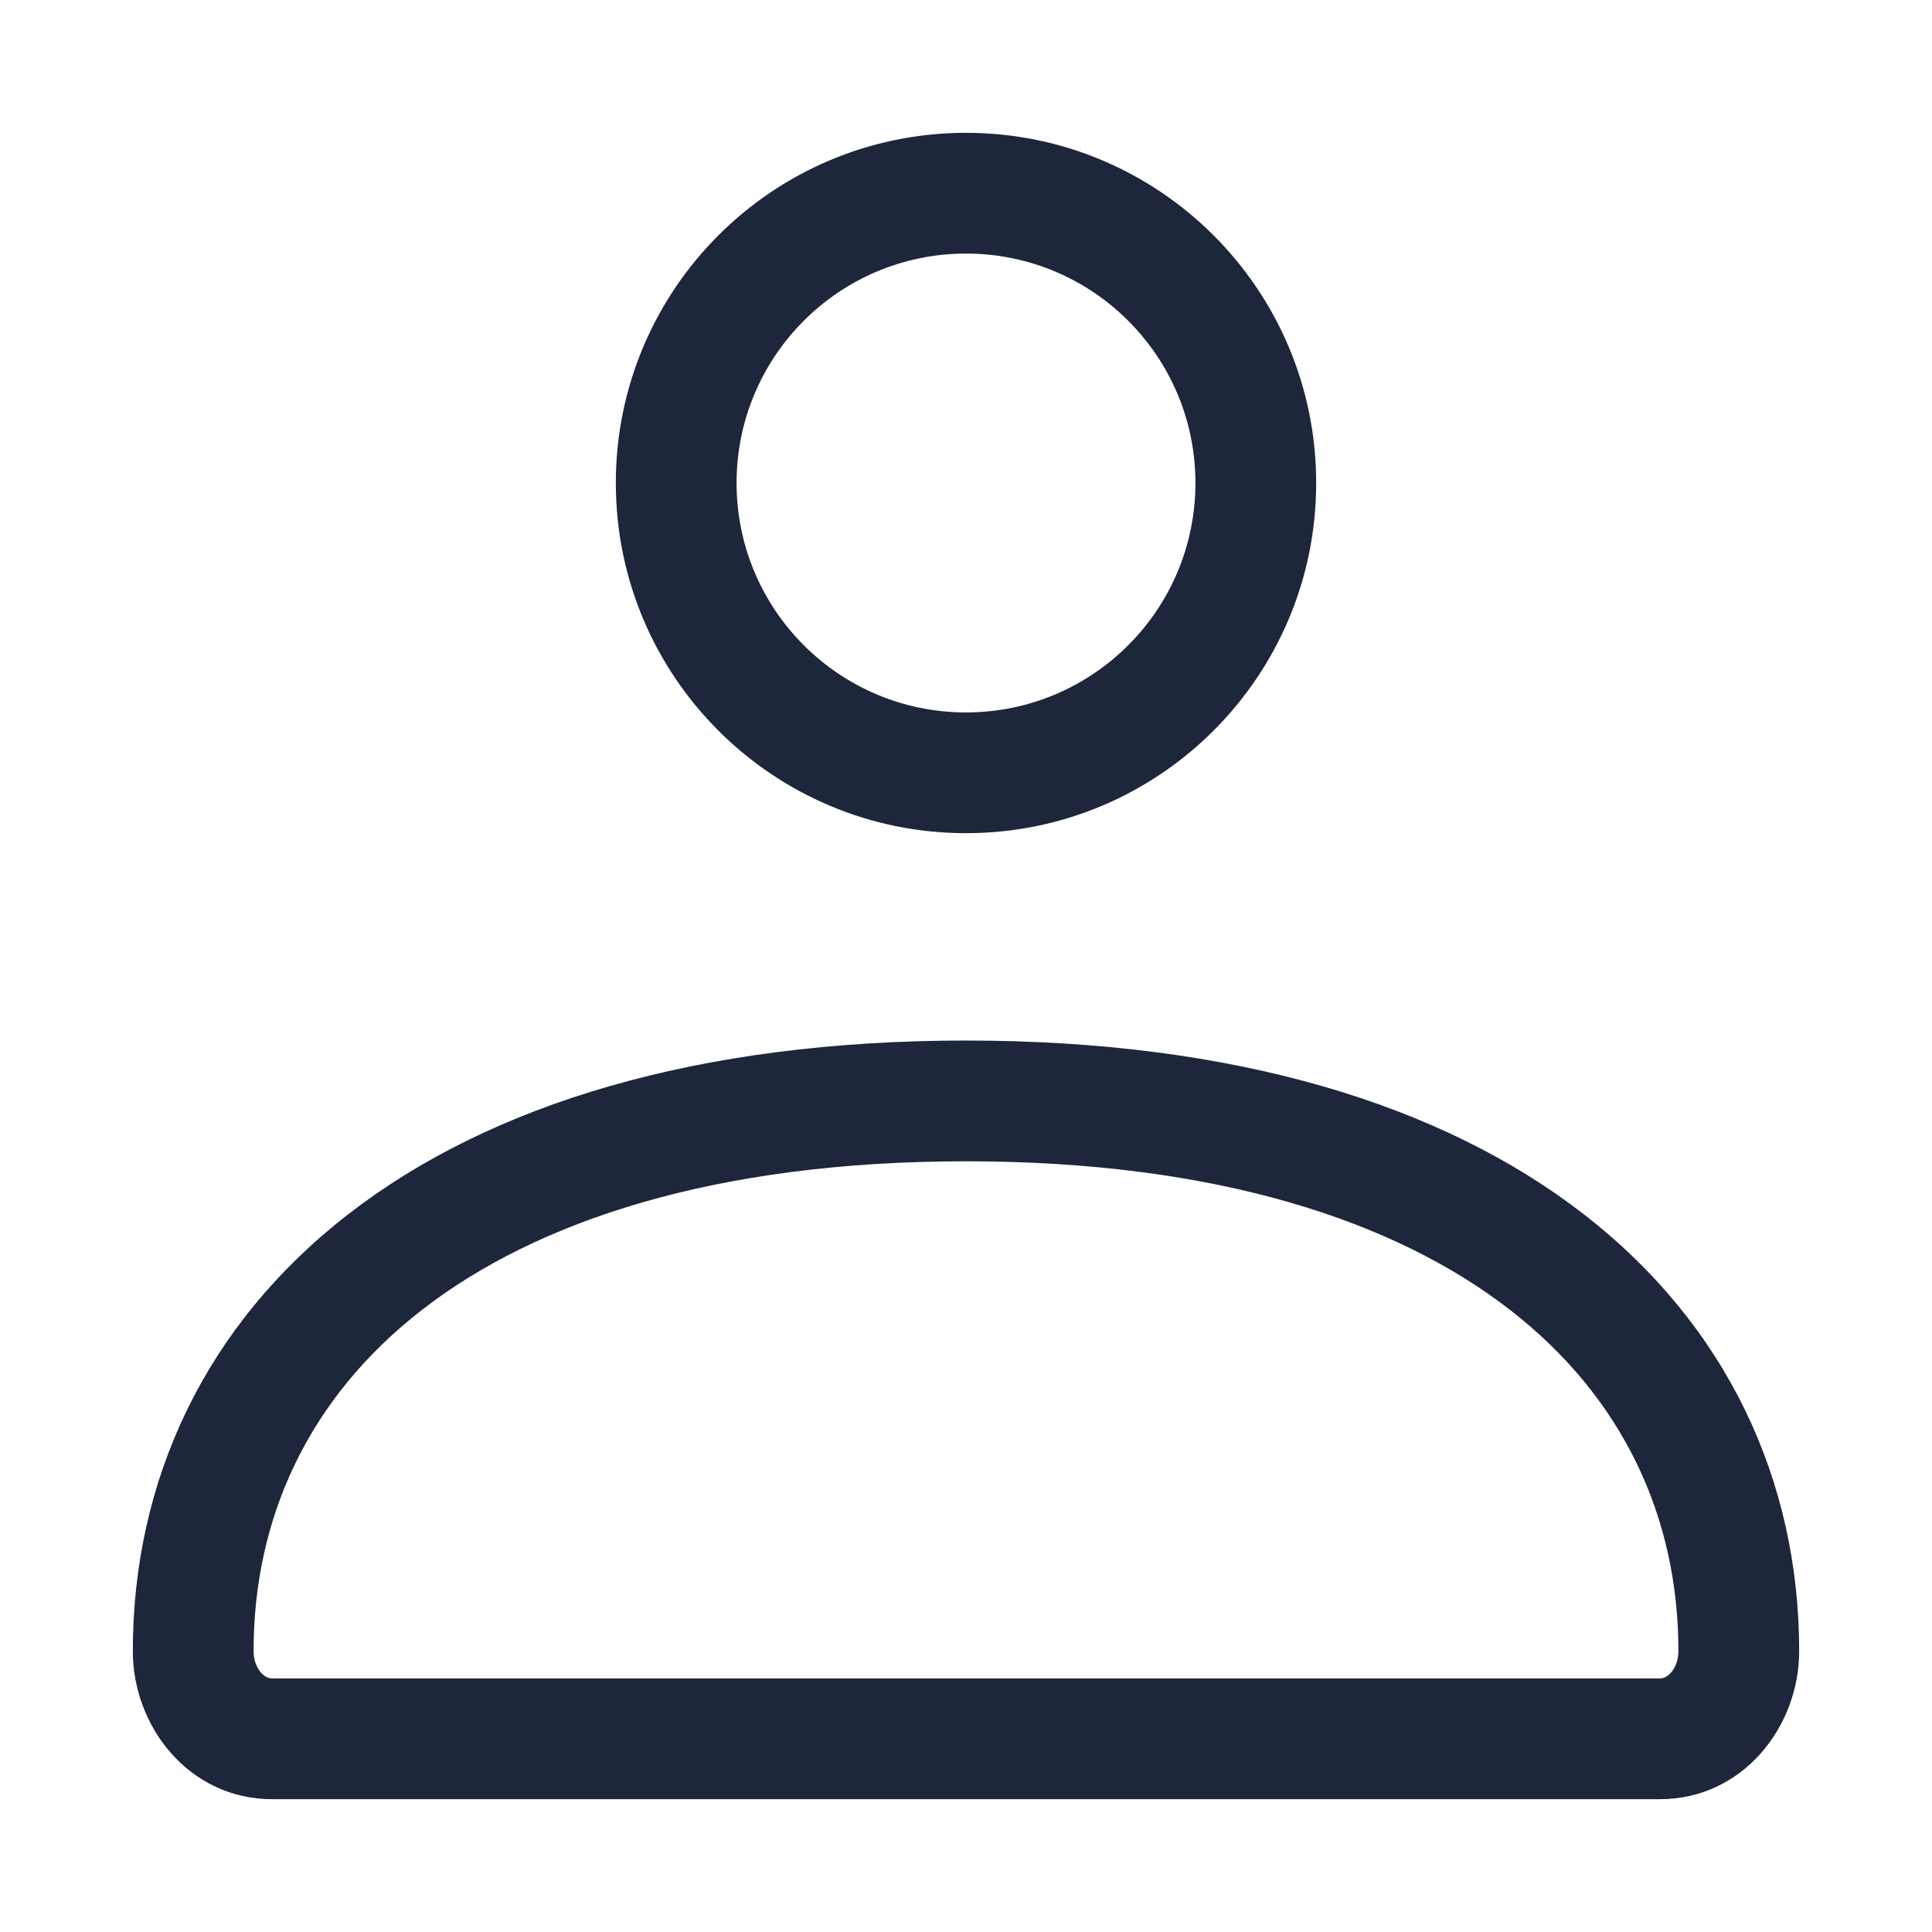
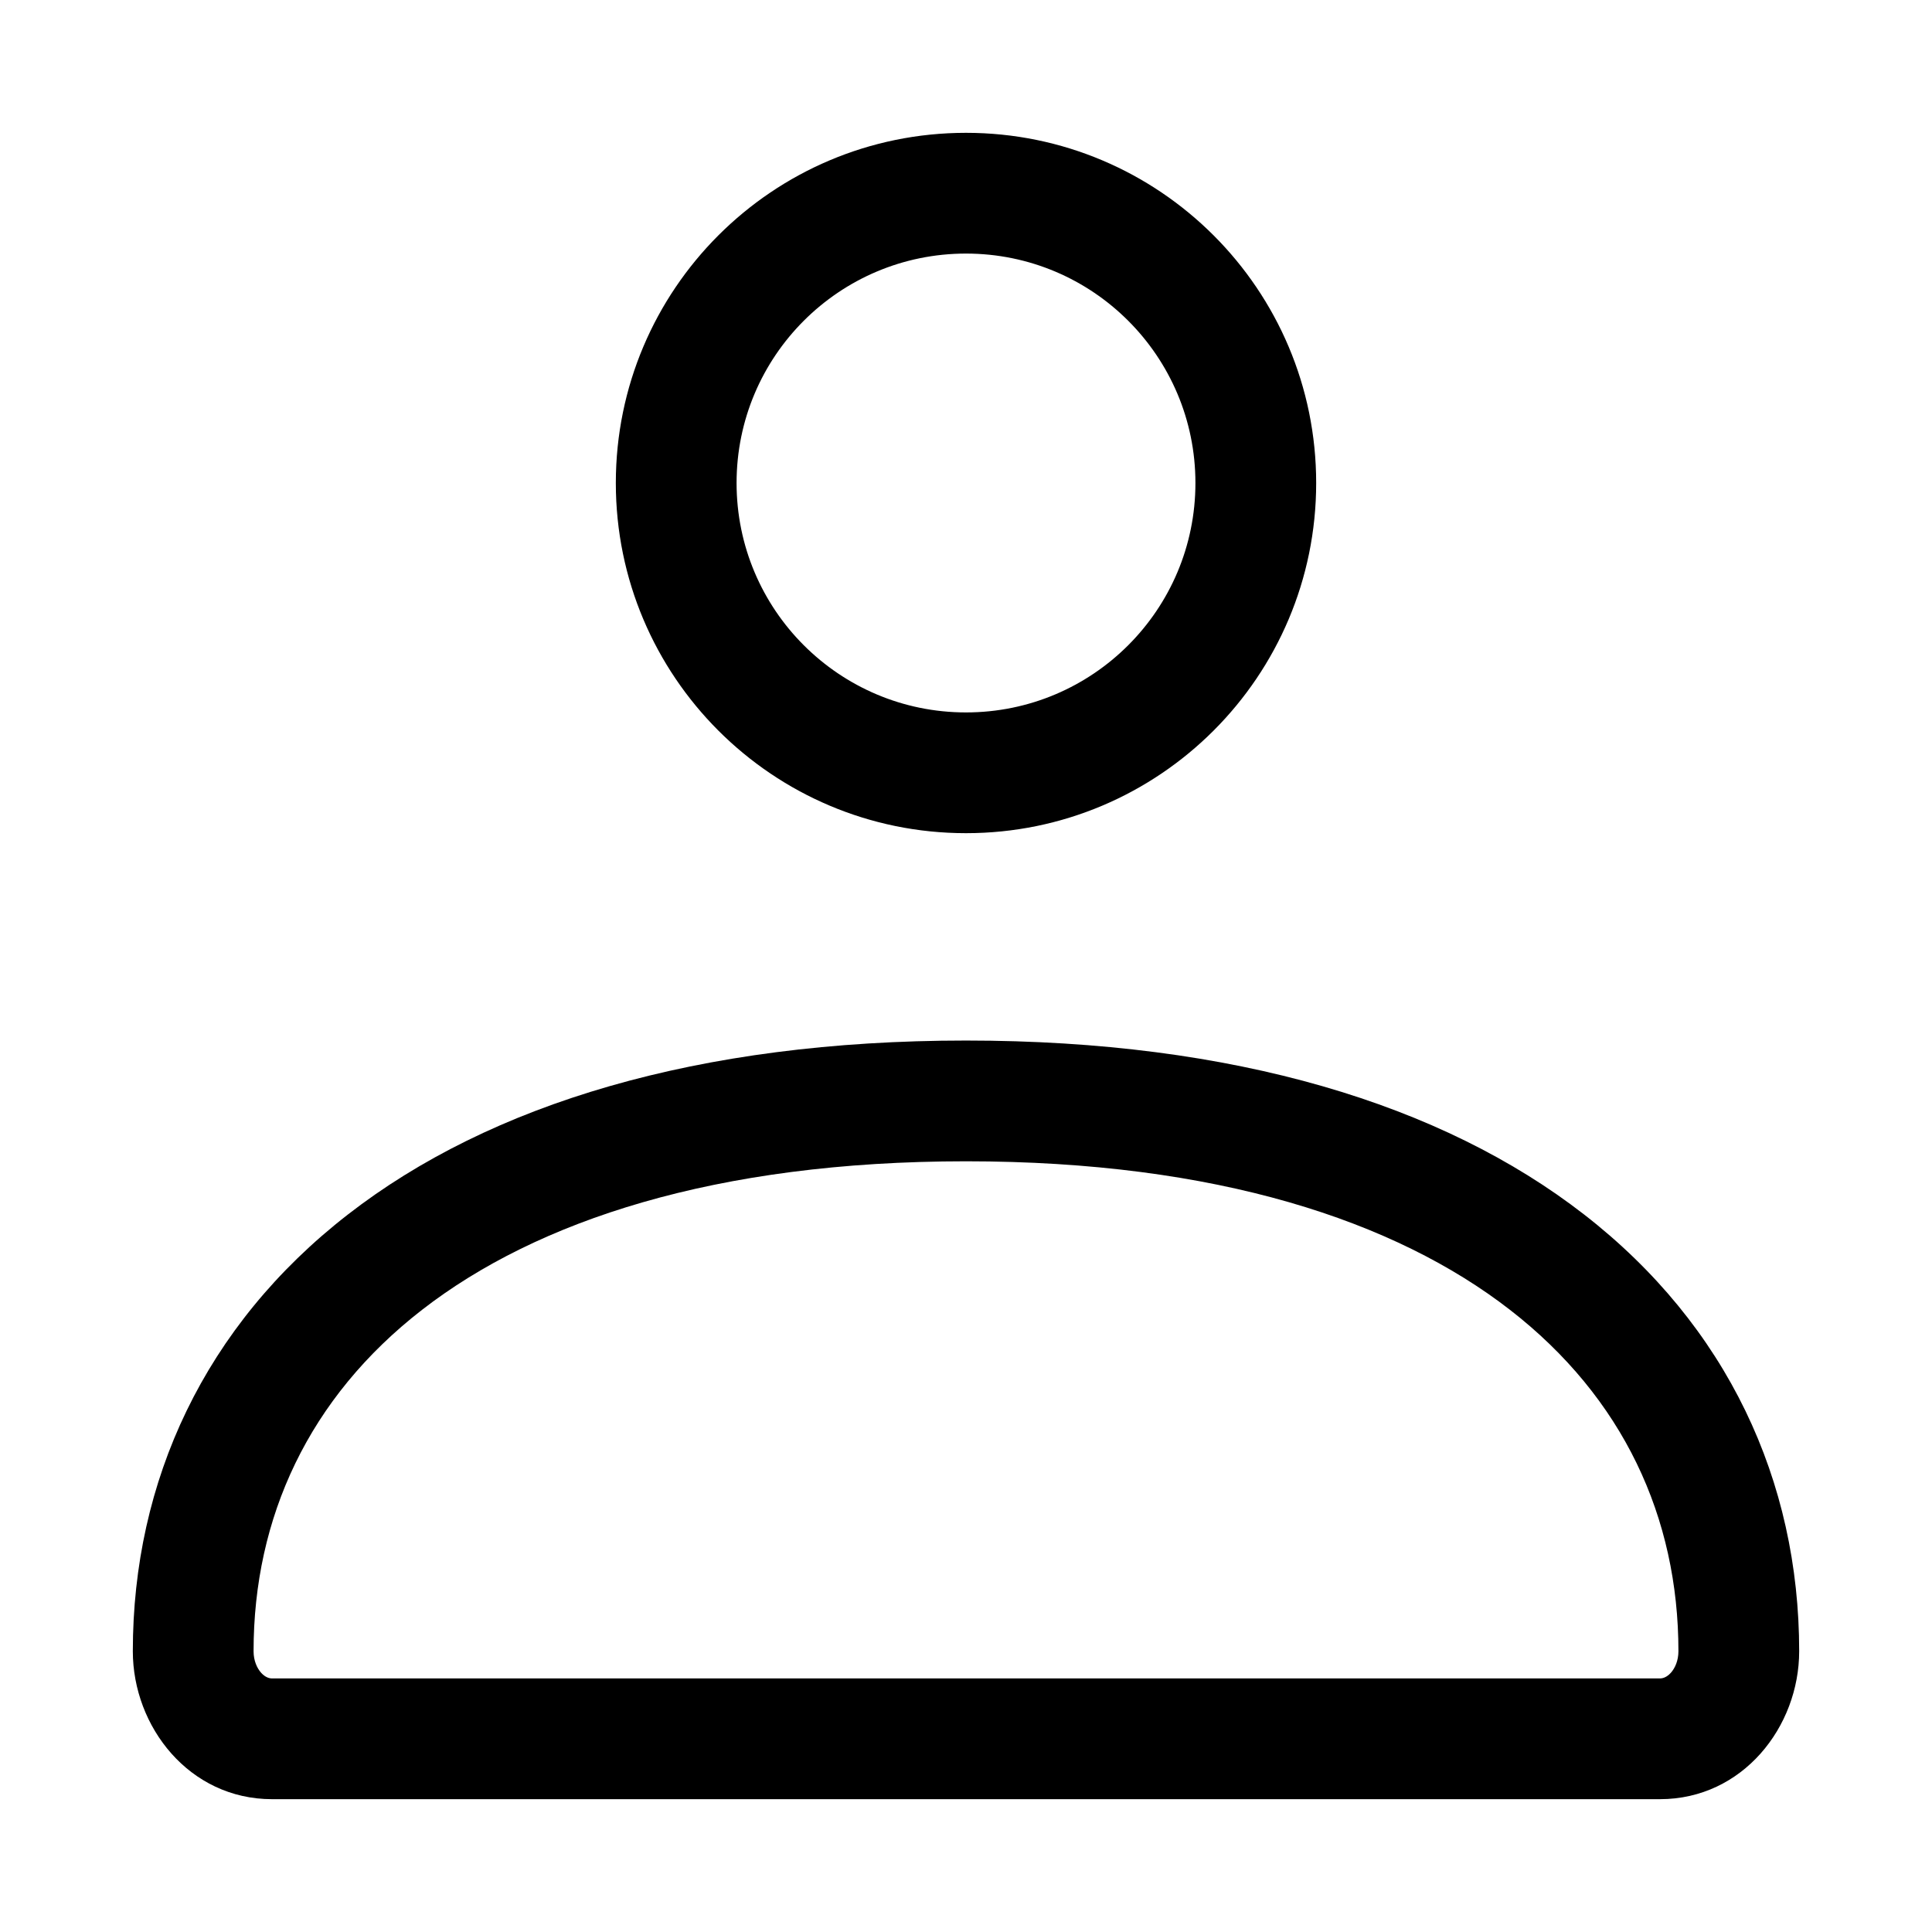
<svg xmlns="http://www.w3.org/2000/svg" width="24" height="24" viewBox="0 0 24 24" fill="none">
-   <path fill-rule="evenodd" clip-rule="evenodd" d="M12 3.15C10.426 3.15 9.15 4.426 9.15 6C9.15 7.574 10.426 8.85 12 8.85C13.574 8.85 14.85 7.574 14.85 6C14.85 4.426 13.574 3.15 12 3.15ZM7.65 6C7.65 3.597 9.597 1.65 12 1.65C14.402 1.65 16.35 3.597 16.35 6C16.35 8.402 14.402 10.35 12 10.35C9.597 10.35 7.65 8.402 7.65 6ZM4.323 15.086C6.087 13.717 8.667 12.926 12 12.926C15.333 12.926 17.913 13.717 19.677 15.086C21.458 16.468 22.35 18.397 22.35 20.512C22.35 21.451 21.648 22.35 20.621 22.35H3.379C2.352 22.35 1.65 21.451 1.65 20.512C1.65 18.397 2.542 16.468 4.323 15.086ZM5.243 16.271C3.835 17.363 3.15 18.852 3.15 20.512C3.15 20.63 3.193 20.723 3.244 20.78C3.294 20.835 3.343 20.85 3.379 20.85H20.621C20.657 20.85 20.706 20.835 20.756 20.78C20.807 20.723 20.85 20.63 20.85 20.512C20.85 18.852 20.165 17.363 18.757 16.271C17.333 15.166 15.113 14.426 12 14.426C8.887 14.426 6.667 15.166 5.243 16.271Z" fill="#1D263A" />
+   <path fill-rule="evenodd" clip-rule="evenodd" d="M12 3.15C10.426 3.15 9.15 4.426 9.15 6C9.15 7.574 10.426 8.85 12 8.85C13.574 8.85 14.85 7.574 14.85 6C14.85 4.426 13.574 3.15 12 3.15ZM7.65 6C7.65 3.597 9.597 1.65 12 1.65C14.402 1.65 16.35 3.597 16.35 6C16.35 8.402 14.402 10.35 12 10.35C9.597 10.35 7.65 8.402 7.65 6ZM4.323 15.086C6.087 13.717 8.667 12.926 12 12.926C15.333 12.926 17.913 13.717 19.677 15.086C21.458 16.468 22.35 18.397 22.35 20.512C22.35 21.451 21.648 22.35 20.621 22.35H3.379C2.352 22.35 1.65 21.451 1.65 20.512C1.65 18.397 2.542 16.468 4.323 15.086ZM5.243 16.271C3.835 17.363 3.15 18.852 3.15 20.512C3.15 20.63 3.193 20.723 3.244 20.78C3.294 20.835 3.343 20.85 3.379 20.85H20.621C20.657 20.85 20.706 20.835 20.756 20.78C20.807 20.723 20.85 20.63 20.85 20.512C20.85 18.852 20.165 17.363 18.757 16.271C17.333 15.166 15.113 14.426 12 14.426C8.887 14.426 6.667 15.166 5.243 16.271Z" fill="currentColor" />
</svg>
